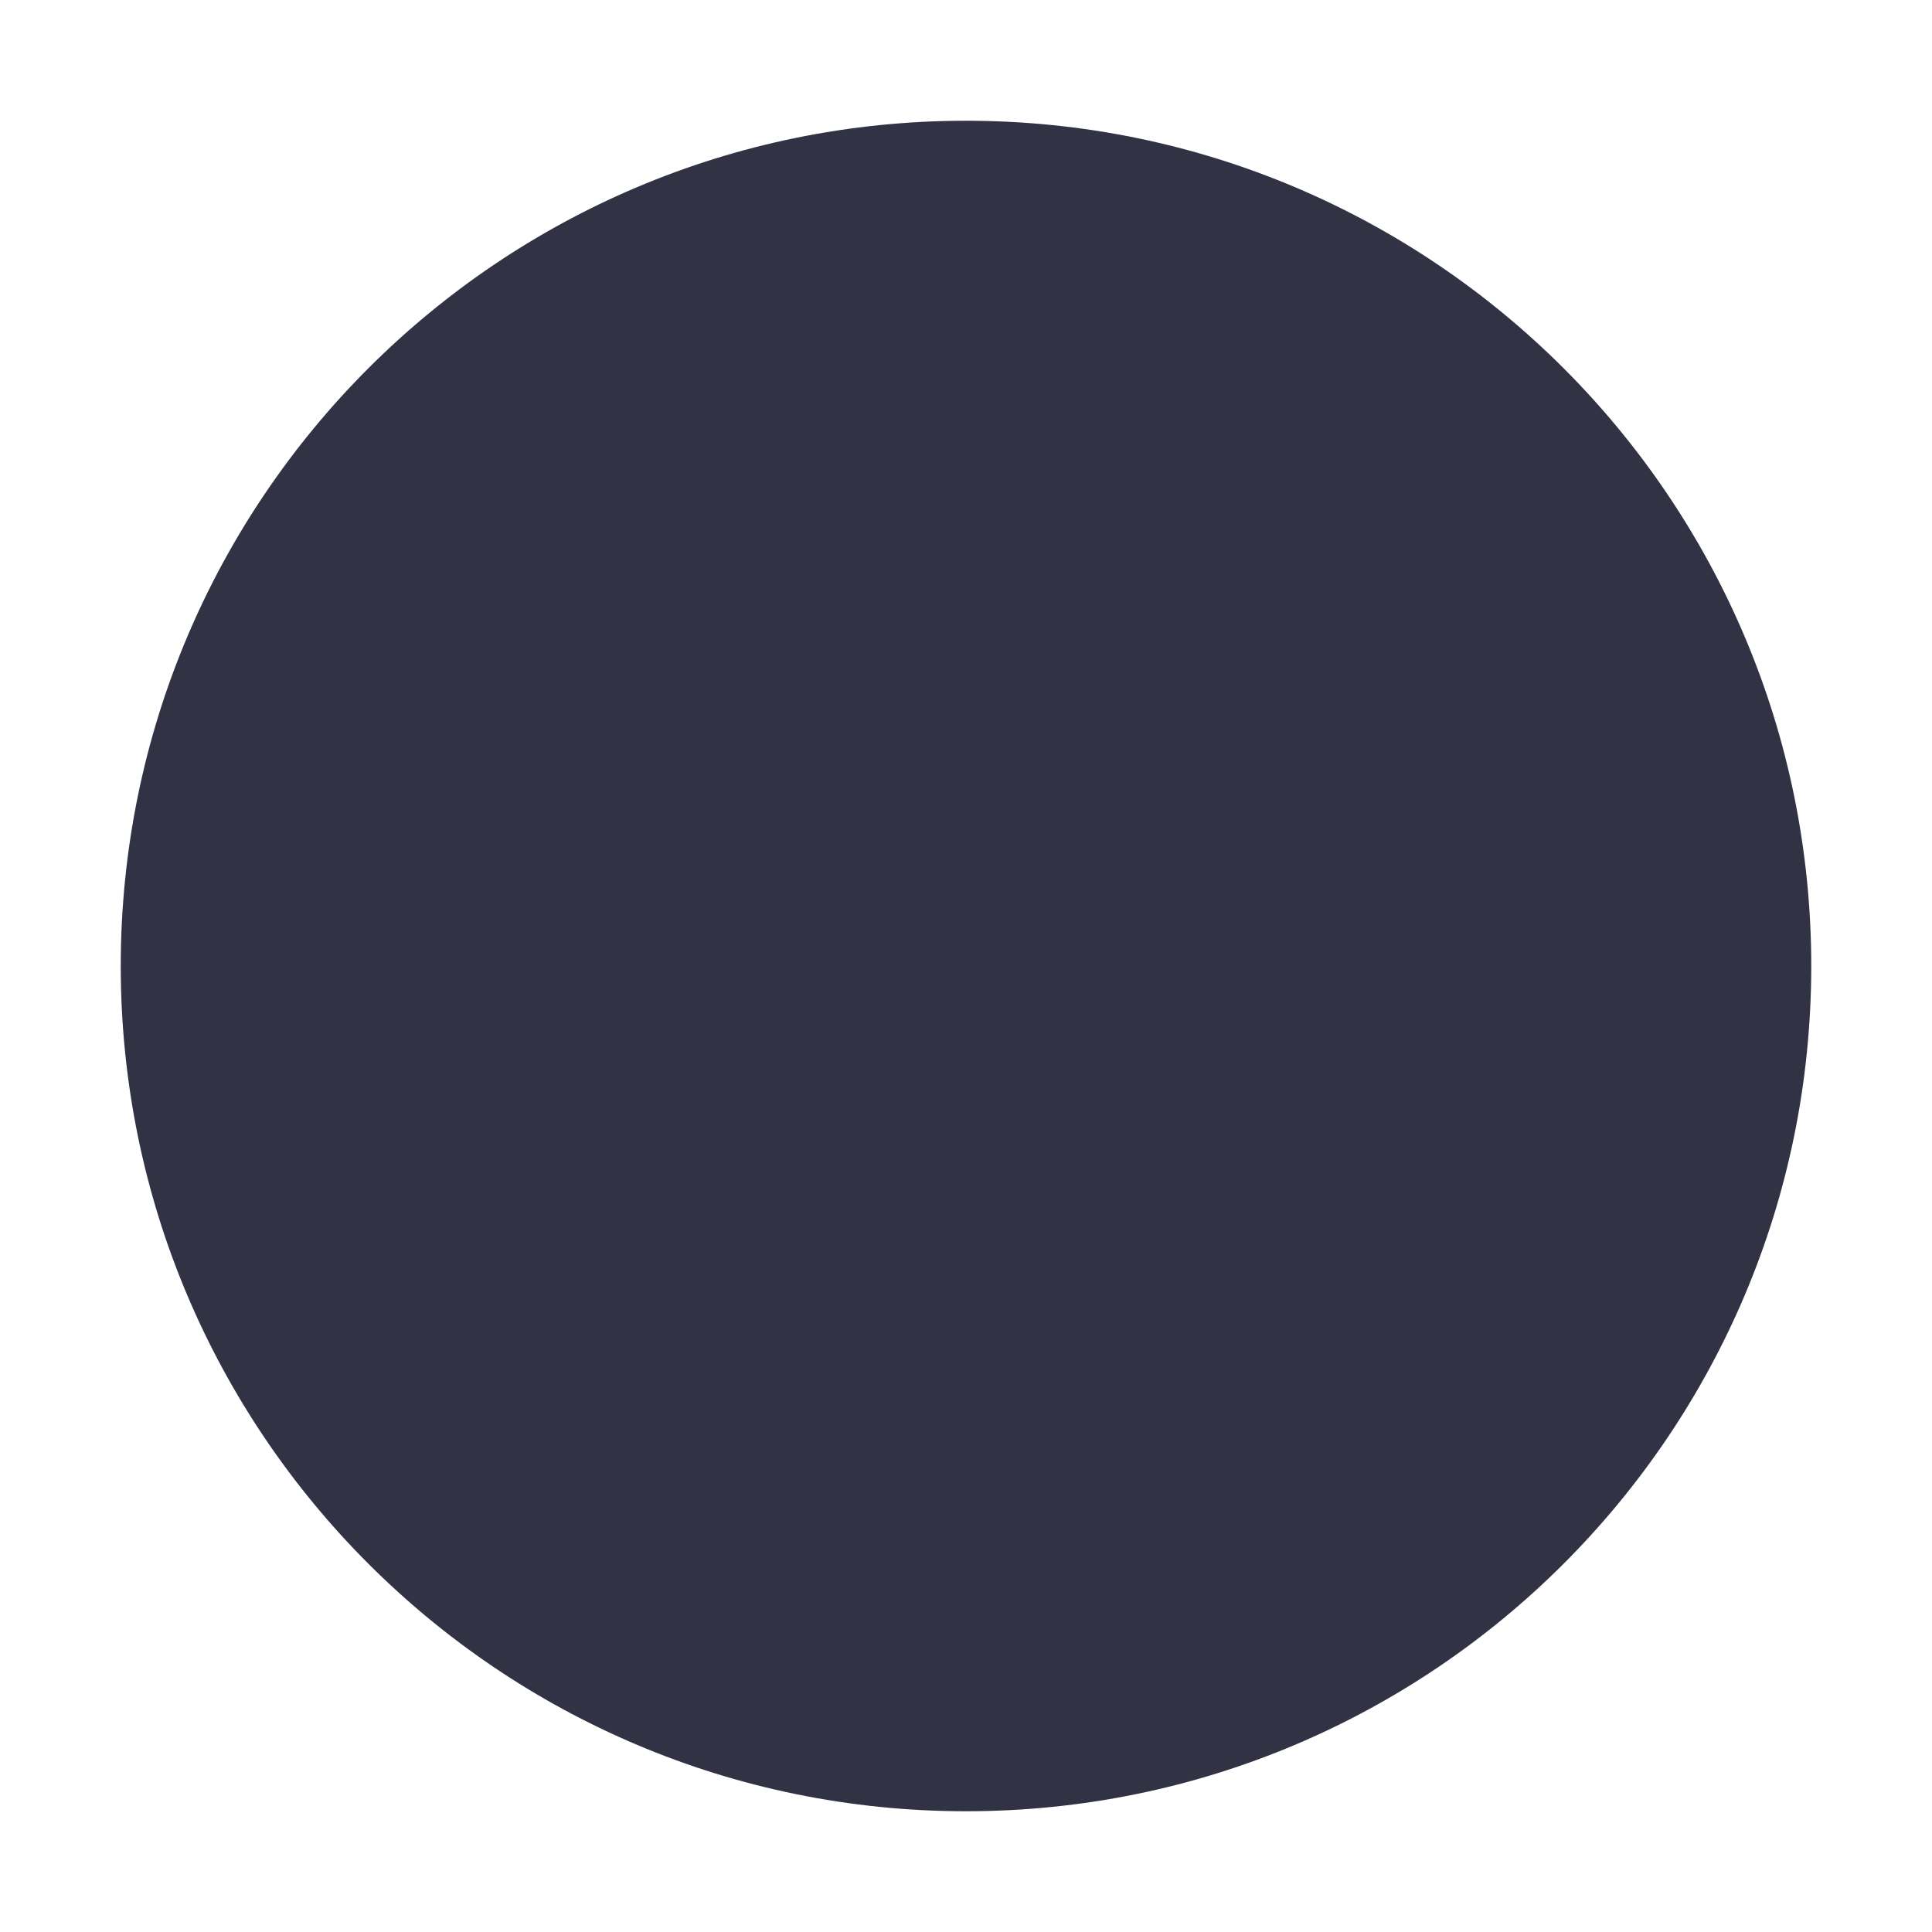
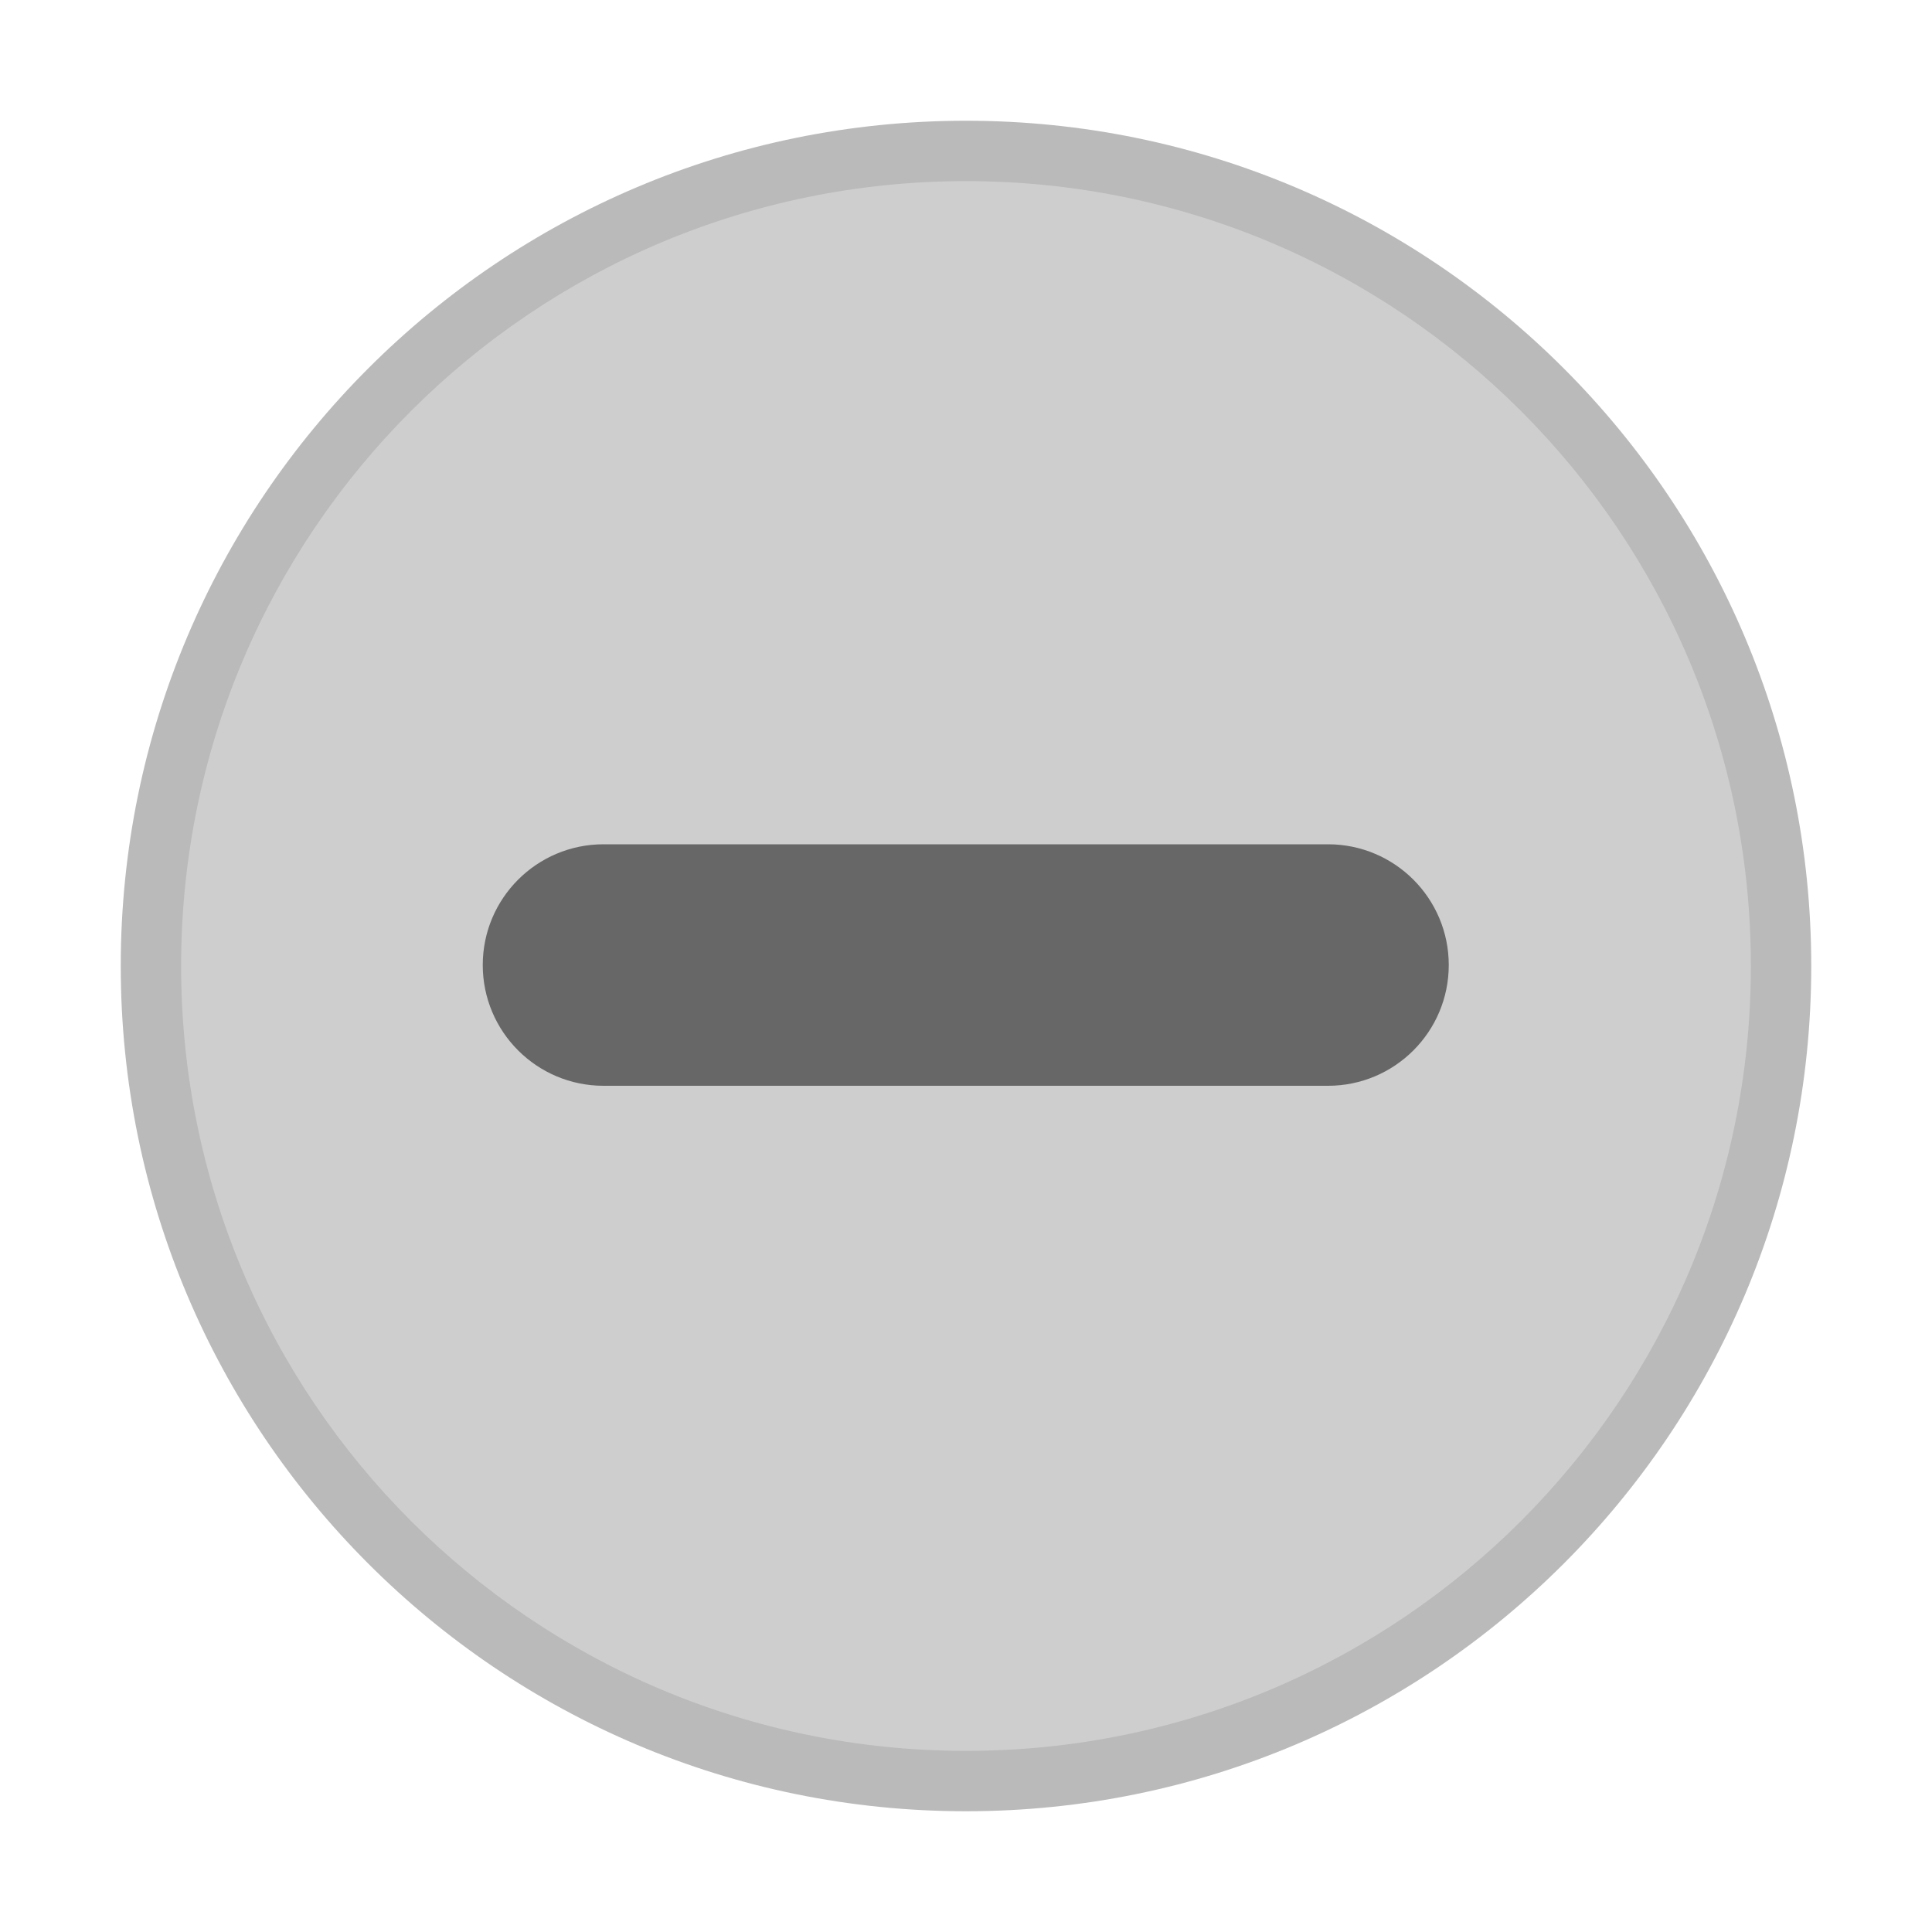
<svg xmlns="http://www.w3.org/2000/svg" width="16" height="16" version="1.1">
  <g id="titlebutton-minimize-backdrop" transform="translate(-253 268.64)">
    <rect x="253" y="-268.64" width="16" height="16" ry="1.6931e-5" opacity="0" stroke-width=".474" style="paint-order:markers stroke fill" />
    <g transform="translate(254,-267.64)" enable-background="new">
      <g transform="translate(-5,-1033.4)" fill-rule="evenodd">
-         <path d="m12 1047.4c3.866 0 7-3.134 7-7s-3.134-7-7-7c-3.866 0-7 3.134-7 7s3.134 7 7 7" fill="#313244" />
+         <path d="m12 1047.4c3.866 0 7-3.134 7-7s-3.134-7-7-7c-3.866 0-7 3.134-7 7s3.134 7 7 7" fill="#bababa" />
+         <path d="m12 1046.9c3.59 0 6.5-2.91 6.5-6.5 0-3.59-2.91-6.5-6.5-6.5-3.59 0-6.5 2.91-6.5 6.5 0 3.59 2.91 6.5 6.5 6.5" fill="#cecece" />
      </g>
    </g>
  </g>
+   <rect x="3.998" y="6.992" width="8" height="2" ry="1" opacity=".5" stroke-width="3.78" />
</svg>
